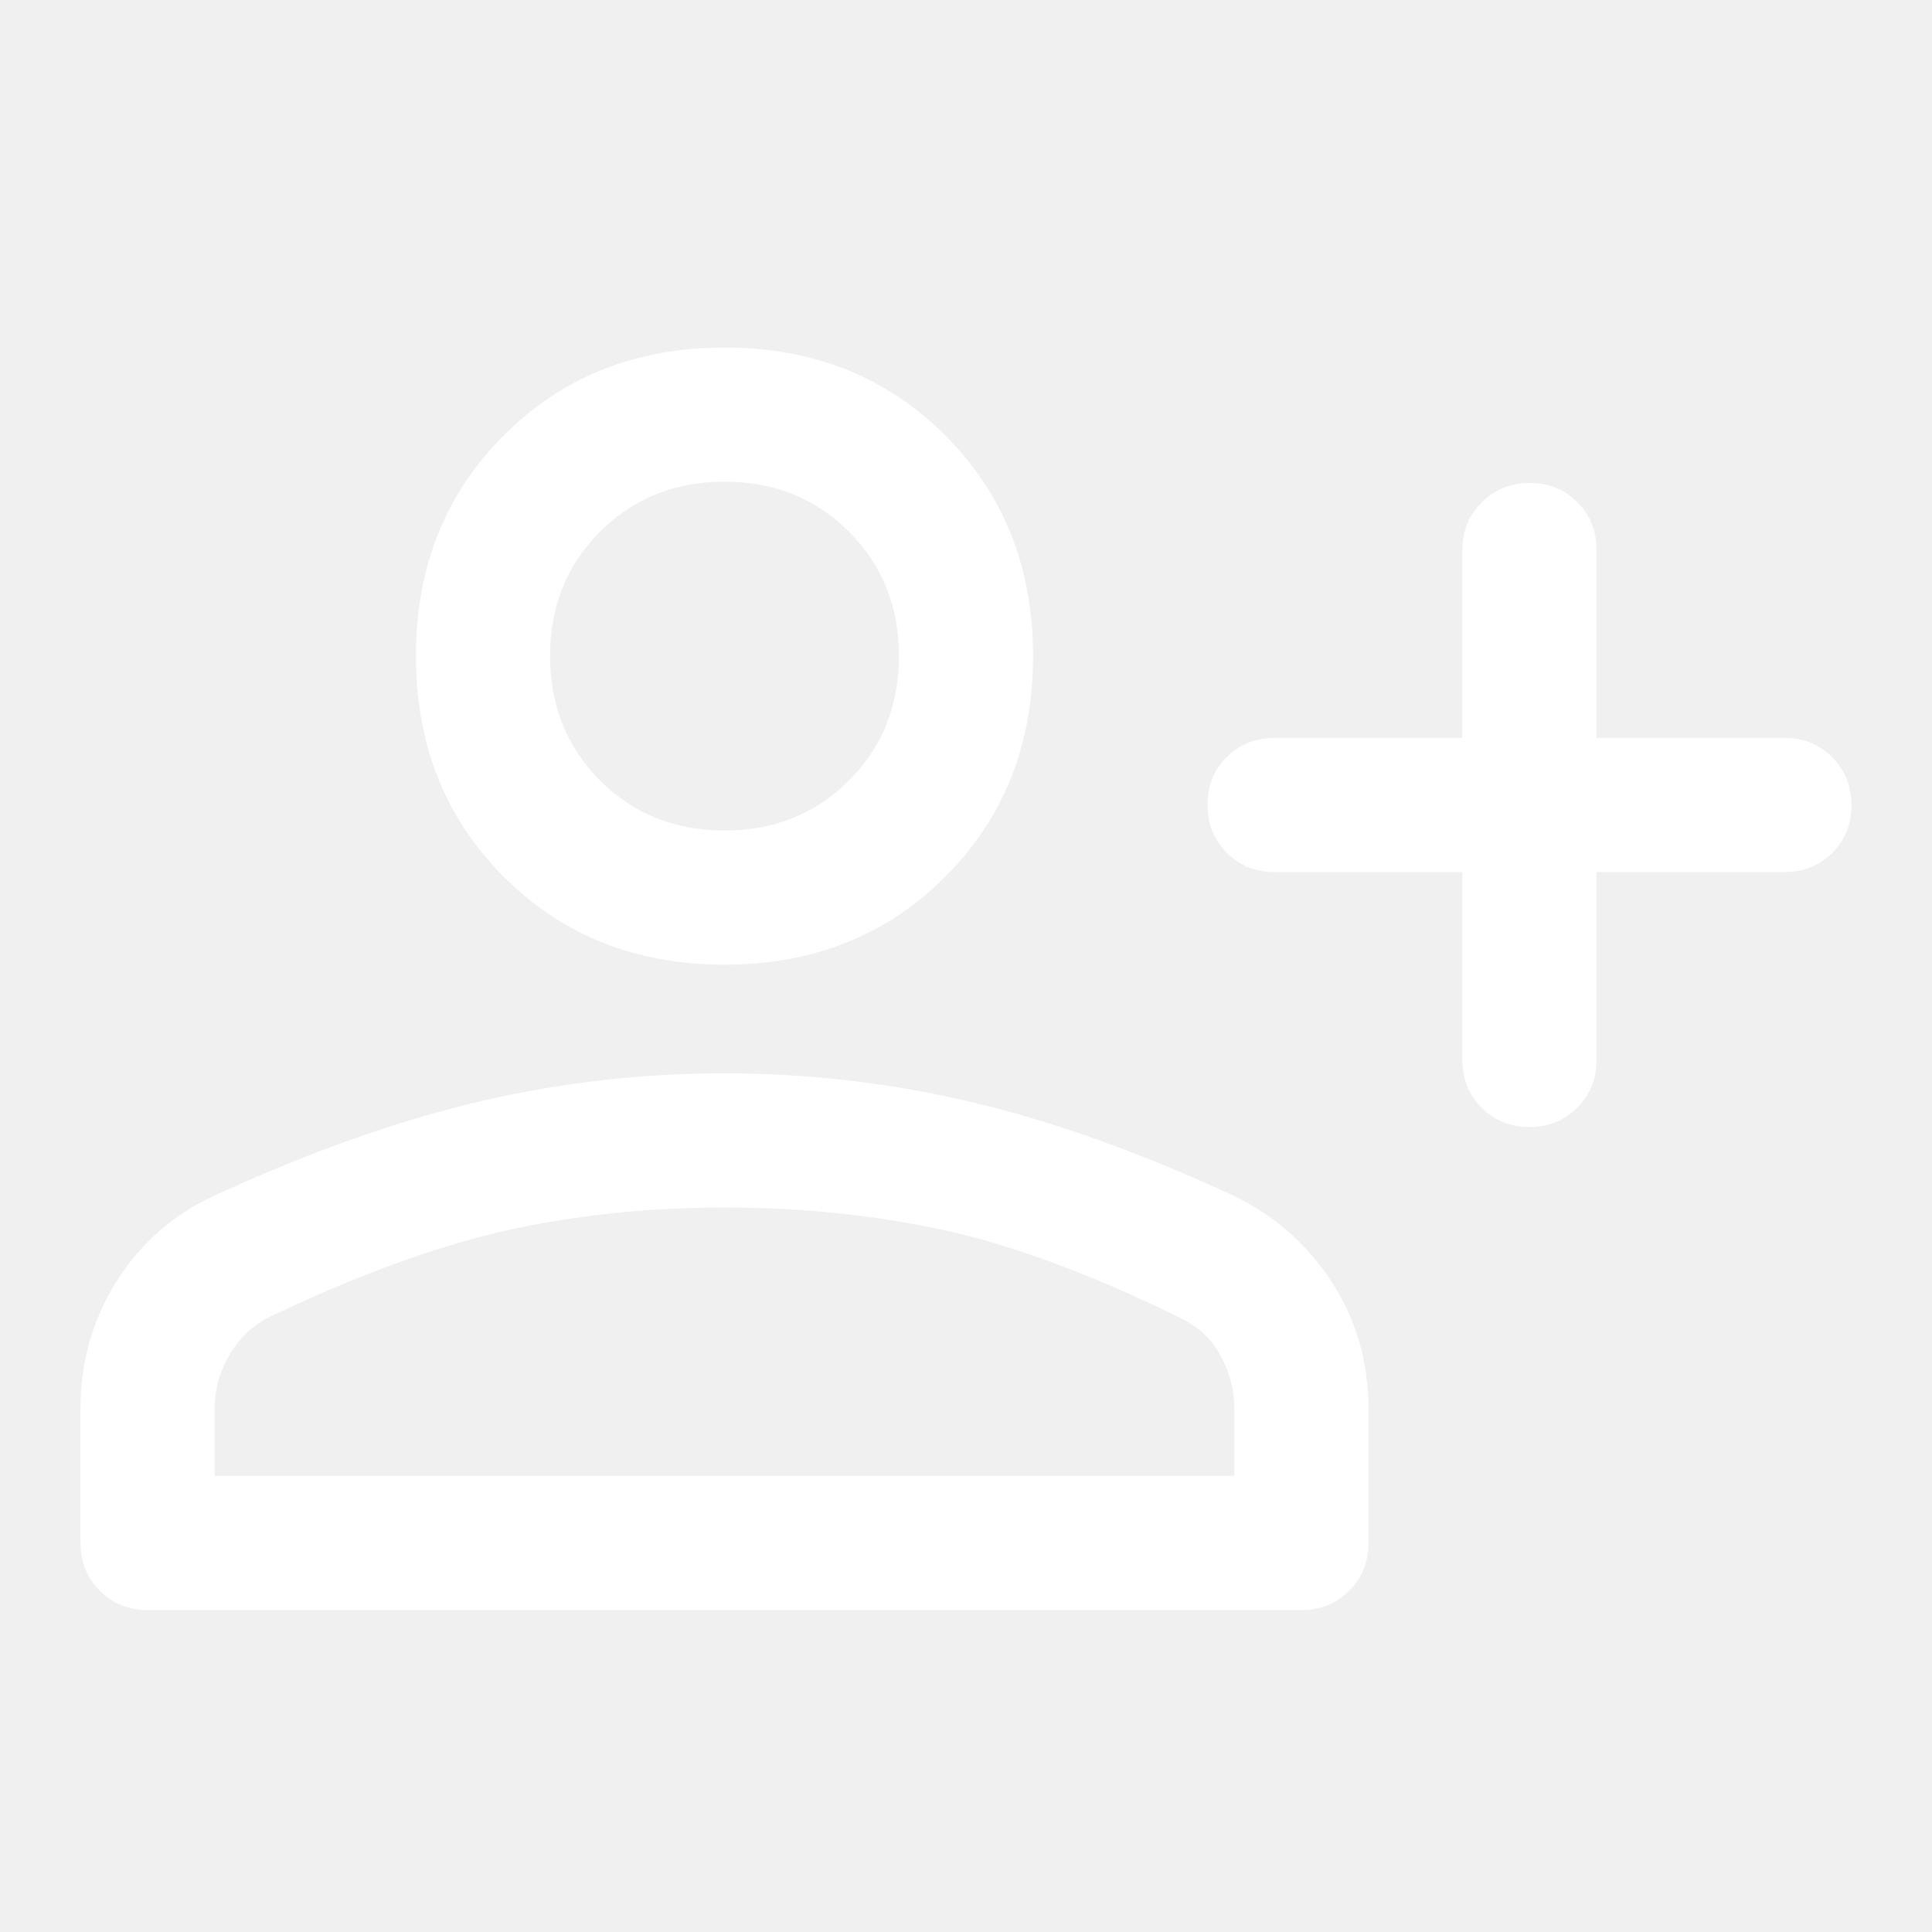
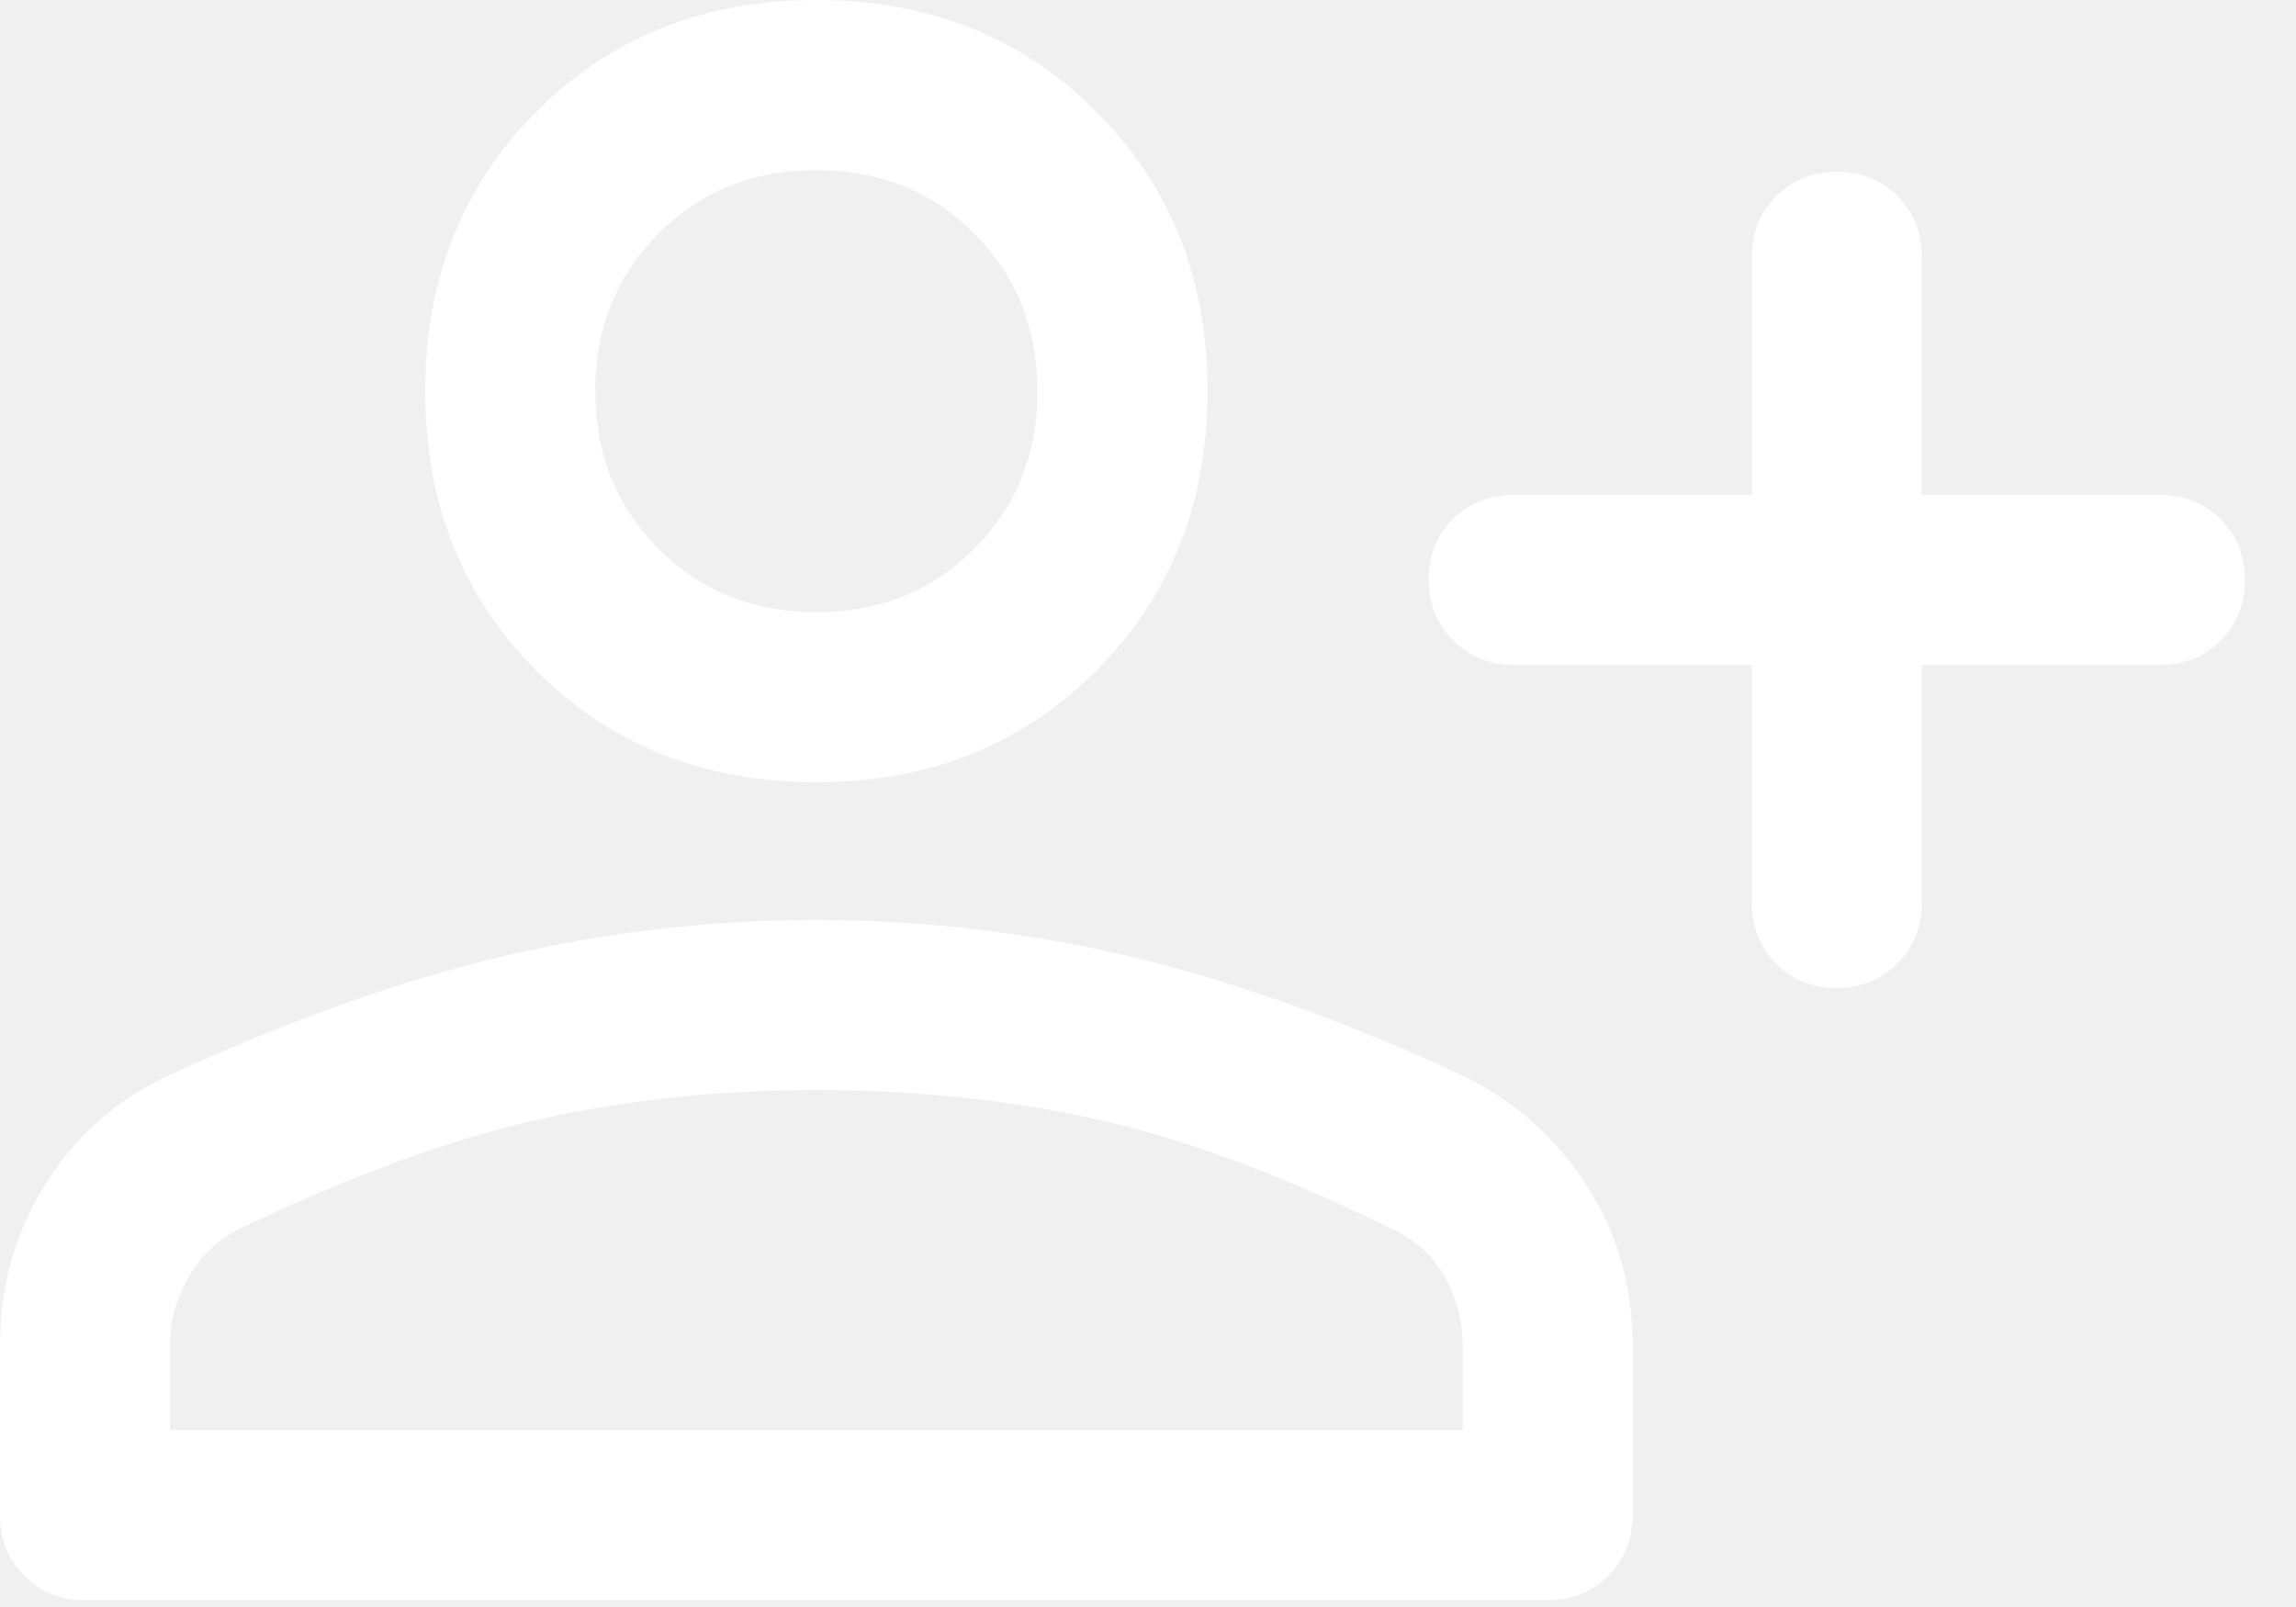
- <svg xmlns="http://www.w3.org/2000/svg" width="32" height="32" viewBox="0 0 32 32" fill="none">
-   <mask id="mask0_387506_4524" style="mask-type:alpha" maskUnits="userSpaceOnUse" x="0" y="0" width="32" height="32">
-     <rect width="32" height="32" fill="#D9D9D9" />
-   </mask>
-   <g mask="url(#mask0_387506_4524)">
-     <path d="M25.329 18.667C25.013 18.667 24.75 18.56 24.539 18.347C24.328 18.134 24.222 17.87 24.222 17.556V14.444H21.111C20.796 14.444 20.532 14.338 20.319 14.124C20.106 13.91 20 13.645 20 13.329C20 13.014 20.106 12.75 20.319 12.539C20.532 12.328 20.796 12.222 21.111 12.222H24.222V9.111C24.222 8.796 24.329 8.532 24.543 8.319C24.756 8.107 25.021 8 25.337 8C25.653 8 25.916 8.107 26.127 8.319C26.339 8.532 26.444 8.796 26.444 9.111V12.222H29.555C29.87 12.222 30.134 12.329 30.347 12.543C30.56 12.757 30.666 13.021 30.666 13.337C30.666 13.653 30.56 13.917 30.347 14.128C30.134 14.339 29.87 14.444 29.555 14.444H26.444V17.556C26.444 17.87 26.337 18.134 26.123 18.347C25.91 18.56 25.645 18.667 25.329 18.667ZM12 15.978C10.533 15.978 9.314 15.493 8.344 14.522C7.374 13.552 6.889 12.333 6.889 10.867C6.889 9.4 7.374 8.182 8.344 7.211C9.314 6.241 10.533 5.756 12 5.756C13.466 5.756 14.685 6.241 15.655 7.211C16.626 8.182 17.111 9.4 17.111 10.867C17.111 12.333 16.626 13.552 15.655 14.522C14.685 15.493 13.466 15.978 12 15.978ZM2.444 26.667C2.129 26.667 1.865 26.56 1.652 26.347C1.439 26.134 1.333 25.87 1.333 25.556V23.333C1.333 22.563 1.531 21.861 1.927 21.228C2.324 20.595 2.866 20.119 3.555 19.8C5.126 19.081 6.58 18.565 7.918 18.25C9.257 17.935 10.616 17.778 11.996 17.778C13.376 17.778 14.737 17.935 16.077 18.25C17.418 18.565 18.866 19.081 20.422 19.8C21.111 20.133 21.657 20.613 22.061 21.239C22.465 21.865 22.666 22.563 22.666 23.333V25.556C22.666 25.87 22.56 26.134 22.347 26.347C22.134 26.56 21.87 26.667 21.555 26.667H2.444ZM3.555 24.445H20.444V23.333C20.444 23.015 20.364 22.715 20.205 22.433C20.046 22.152 19.807 21.941 19.489 21.8C18.052 21.096 16.763 20.62 15.622 20.372C14.481 20.124 13.274 20 12 20C10.726 20 9.518 20.128 8.377 20.383C7.237 20.639 5.94 21.111 4.489 21.8C4.2 21.941 3.972 22.152 3.805 22.433C3.639 22.715 3.555 23.015 3.555 23.333V24.445ZM12 13.756C12.822 13.756 13.509 13.48 14.061 12.928C14.613 12.376 14.889 11.689 14.889 10.867C14.889 10.044 14.613 9.357 14.061 8.806C13.509 8.254 12.822 7.978 12 7.978C11.178 7.978 10.49 8.254 9.939 8.806C9.387 9.357 9.111 10.044 9.111 10.867C9.111 11.689 9.387 12.376 9.939 12.928C10.49 13.48 11.178 13.756 12 13.756Z" fill="white" />
-   </g>
+ <svg xmlns="http://www.w3.org/2000/svg" width="30" height="21" viewBox="0 0 30 21" fill="none">
+   <path d="M23.996 12.911C23.68 12.911 23.417 12.805 23.206 12.592C22.994 12.379 22.889 12.115 22.889 11.8V8.689H19.778C19.463 8.689 19.199 8.582 18.986 8.368C18.773 8.155 18.667 7.89 18.667 7.574C18.667 7.258 18.773 6.994 18.986 6.783C19.199 6.572 19.463 6.467 19.778 6.467H22.889V3.356C22.889 3.041 22.996 2.777 23.209 2.564C23.423 2.351 23.688 2.244 24.004 2.244C24.32 2.244 24.583 2.351 24.794 2.564C25.006 2.777 25.111 3.041 25.111 3.356V6.467H28.222C28.537 6.467 28.801 6.574 29.014 6.787C29.227 7.001 29.333 7.266 29.333 7.582C29.333 7.898 29.227 8.161 29.014 8.372C28.801 8.583 28.537 8.689 28.222 8.689H25.111V11.8C25.111 12.115 25.004 12.379 24.791 12.592C24.577 12.805 24.312 12.911 23.996 12.911ZM10.667 10.222C9.2 10.222 7.981 9.737 7.011 8.767C6.041 7.796 5.556 6.578 5.556 5.111C5.556 3.644 6.041 2.426 7.011 1.456C7.981 0.485 9.2 0 10.667 0C12.133 0 13.352 0.485 14.322 1.456C15.293 2.426 15.778 3.644 15.778 5.111C15.778 6.578 15.293 7.796 14.322 8.767C13.352 9.737 12.133 10.222 10.667 10.222ZM1.111 20.911C0.796 20.911 0.532 20.805 0.319 20.592C0.106 20.379 0 20.115 0 19.8V17.578C0 16.807 0.198 16.106 0.594 15.472C0.991 14.839 1.533 14.363 2.222 14.044C3.793 13.326 5.247 12.809 6.585 12.494C7.924 12.18 9.283 12.022 10.663 12.022C12.043 12.022 13.404 12.18 14.744 12.494C16.085 12.809 17.533 13.326 19.089 14.044C19.778 14.378 20.324 14.857 20.728 15.483C21.131 16.109 21.333 16.807 21.333 17.578V19.8C21.333 20.115 21.227 20.379 21.014 20.592C20.801 20.805 20.537 20.911 20.222 20.911H1.111ZM2.222 18.689H19.111V17.578C19.111 17.259 19.032 16.959 18.872 16.678C18.713 16.396 18.474 16.185 18.156 16.044C16.718 15.341 15.43 14.865 14.289 14.617C13.148 14.368 11.941 14.244 10.667 14.244C9.393 14.244 8.185 14.372 7.044 14.628C5.904 14.883 4.607 15.355 3.156 16.044C2.867 16.185 2.639 16.396 2.472 16.678C2.306 16.959 2.222 17.259 2.222 17.578V18.689ZM10.667 8C11.489 8 12.176 7.724 12.728 7.172C13.28 6.62 13.556 5.933 13.556 5.111C13.556 4.289 13.28 3.602 12.728 3.05C12.176 2.498 11.489 2.222 10.667 2.222C9.844 2.222 9.157 2.498 8.606 3.05C8.054 3.602 7.778 4.289 7.778 5.111C7.778 5.933 8.054 6.62 8.606 7.172C9.157 7.724 9.844 8 10.667 8Z" fill="white" />
</svg>
